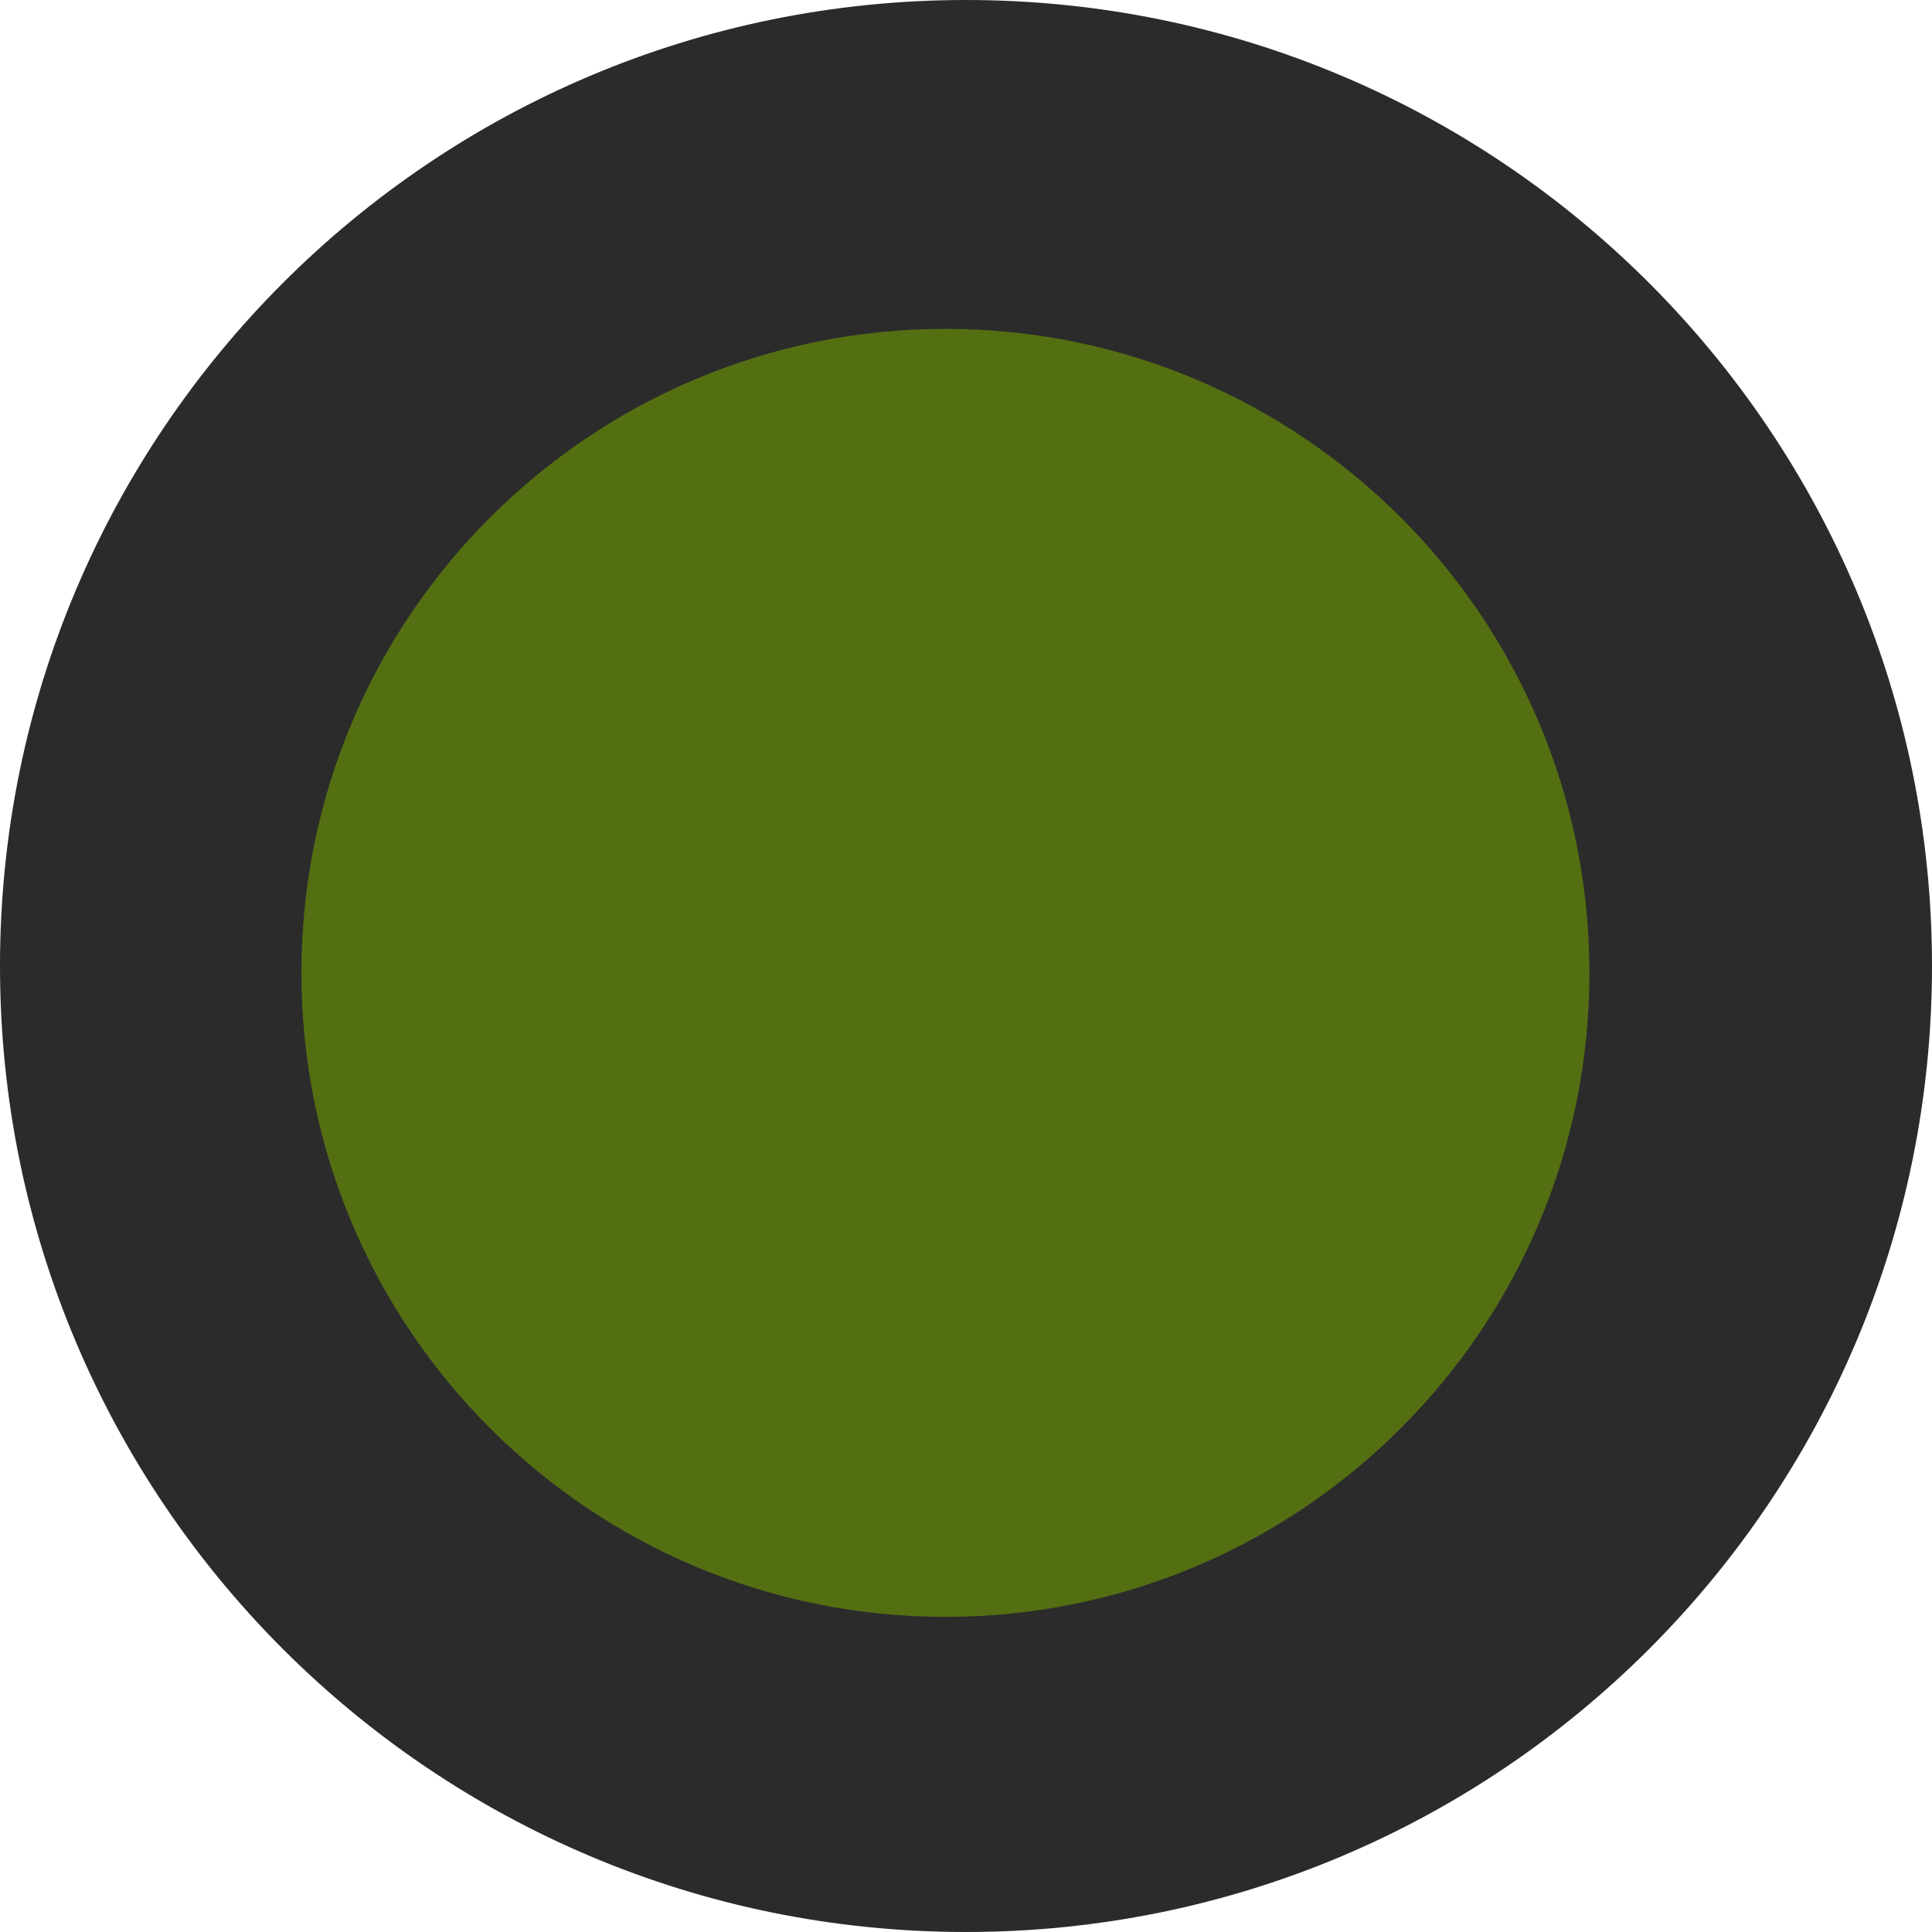
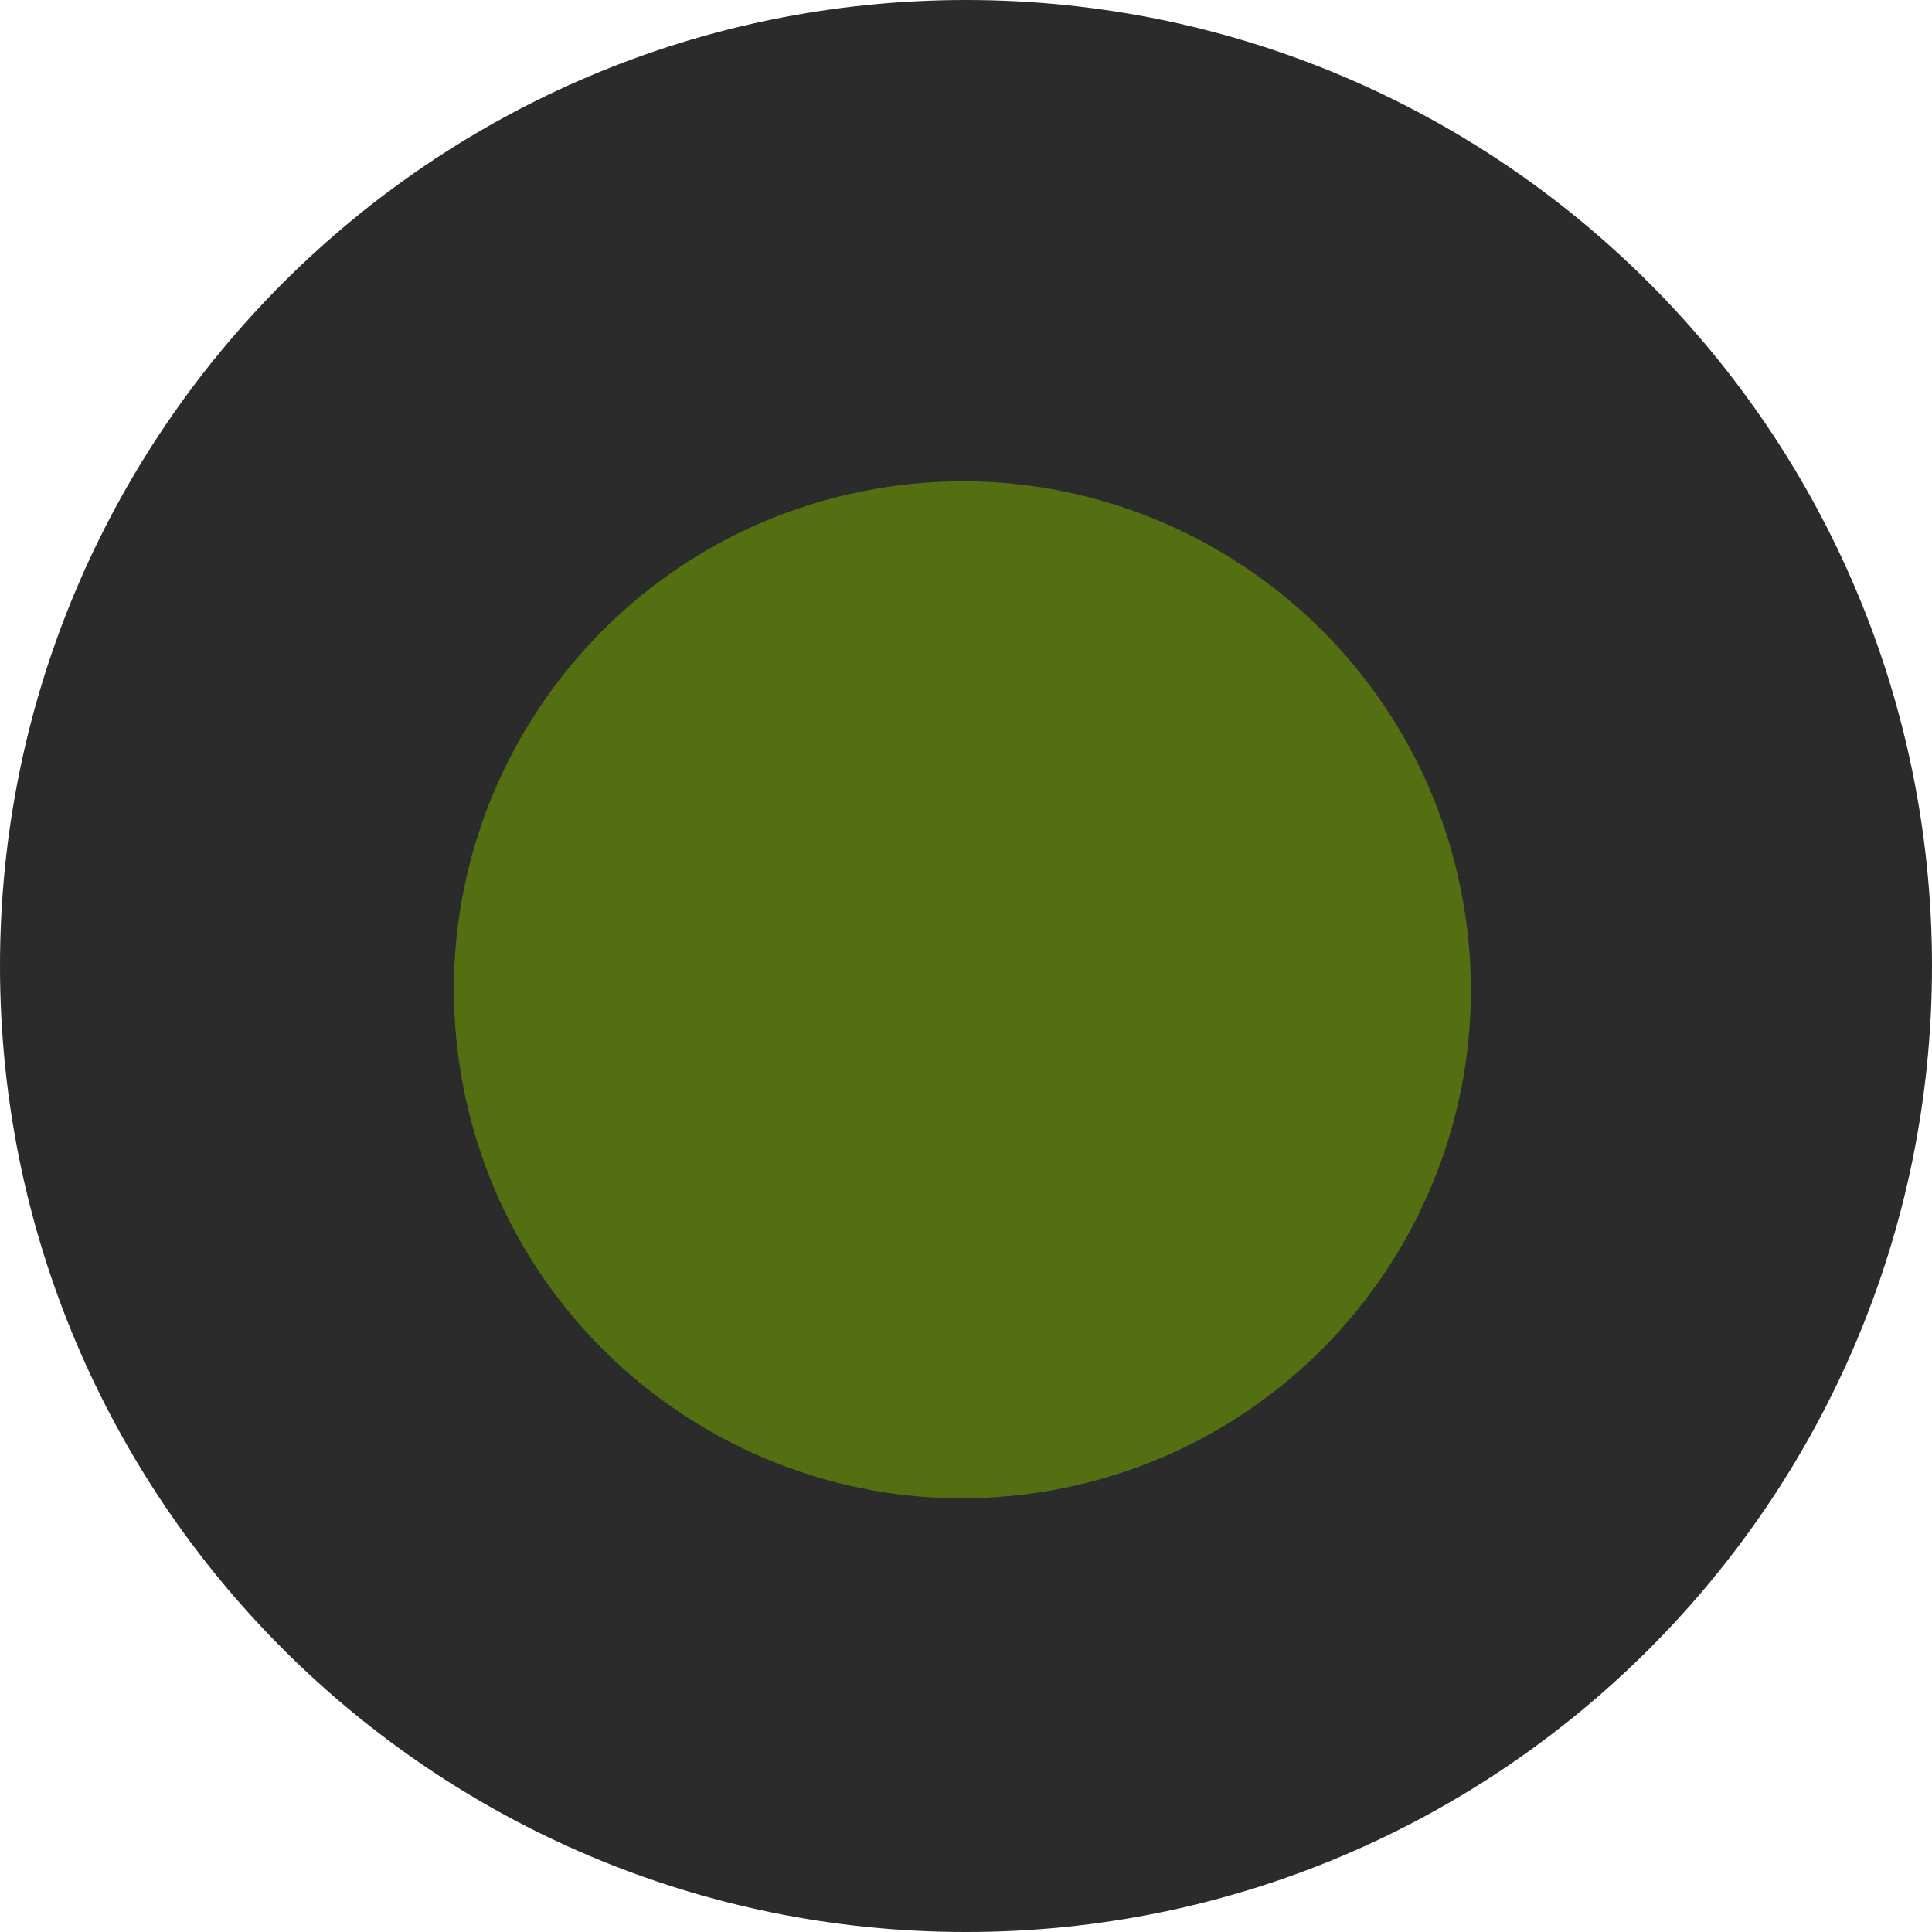
<svg xmlns="http://www.w3.org/2000/svg" width="76px" height="76px" viewBox="0 0 76 76" version="1.1">
  <defs />
  <g id="Page-1" stroke="none" stroke-width="1" fill="none" fill-rule="evenodd">
    <g id="green">
      <circle id="Oval-4" fill="#2B2B2B" cx="38" cy="38" r="38" />
-       <circle id="Oval-5" fill="#546F12" cx="37.191" cy="38.27" r="25.333" />
+       <circle id="Oval-5" fill="#546F12" transform="translate(37.85816, 38.93617) rotate(-10) translate(-37.85816, -38.93617) " cx="37.858" cy="38.936" r="20" />
    </g>
  </g>
</svg>
